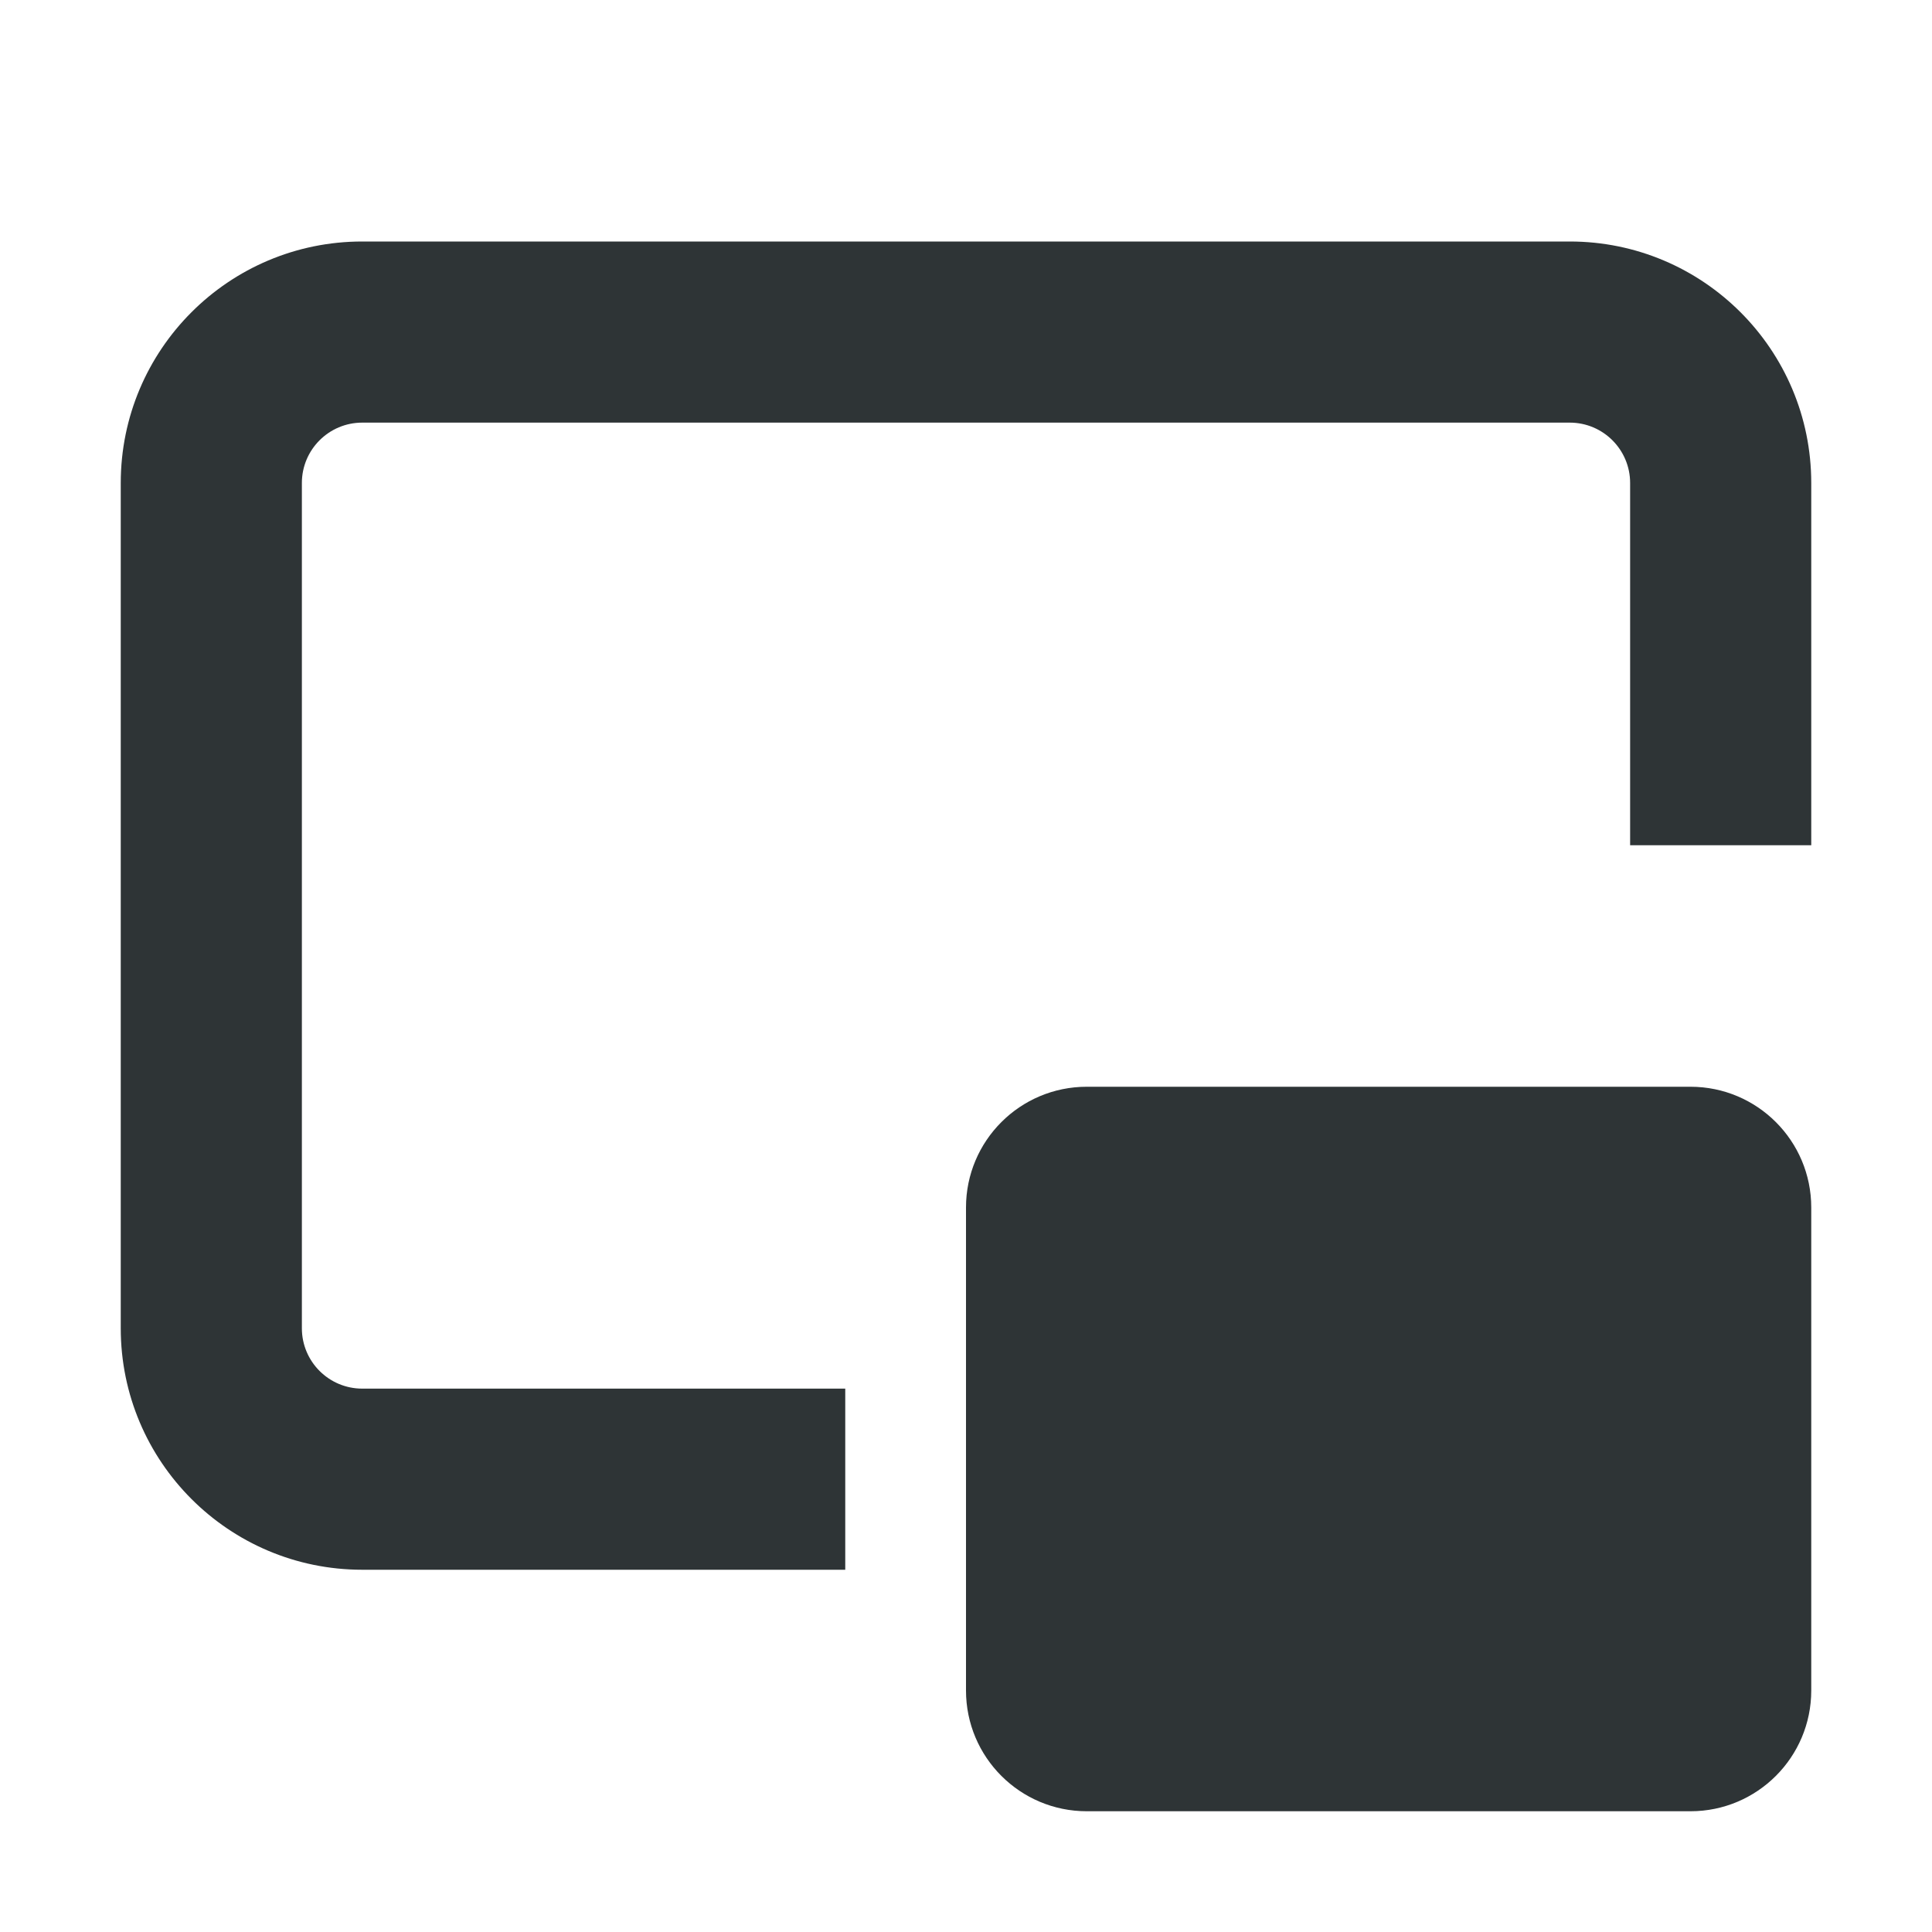
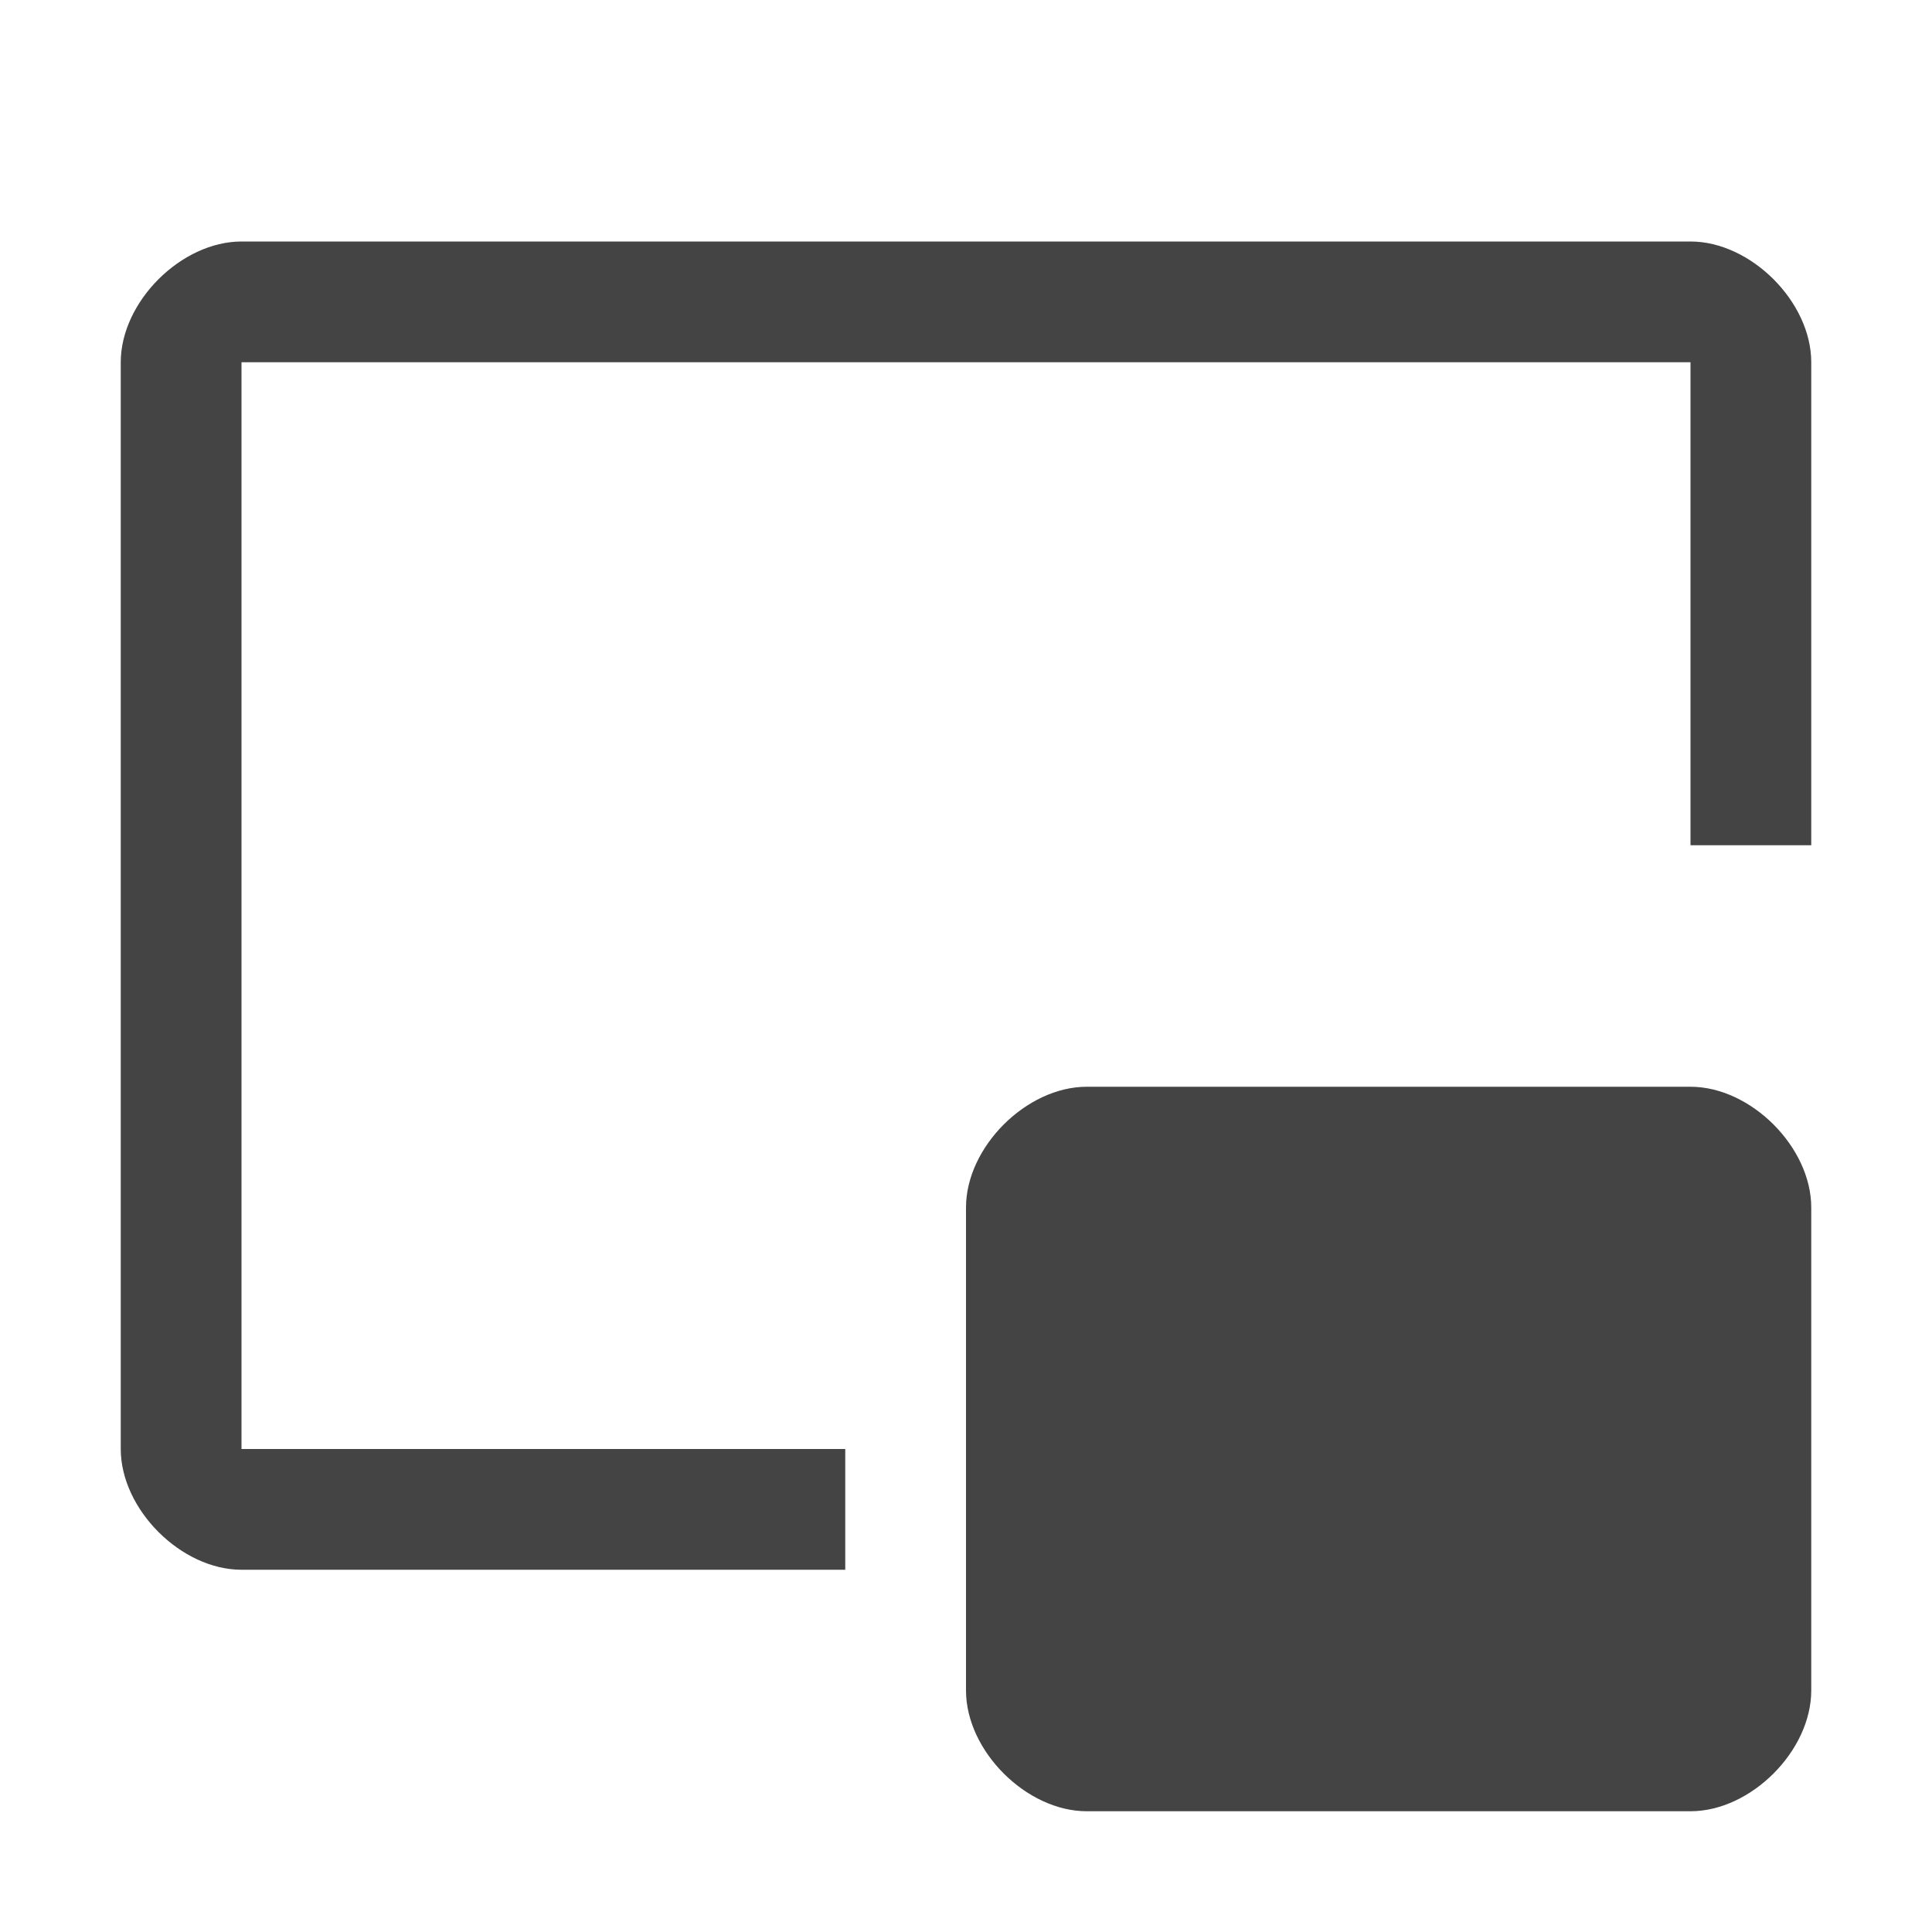
- <svg xmlns="http://www.w3.org/2000/svg" width="16" height="16" viewBox="0 0 16 16">
-   <path fill="#2e3436" d="M3 2a2 2 0 0 0-2 2v7a2 2 0 0 0 2 2h4v-1.5H3a.5.5 0 0 1-.5-.5V4a.5.5 0 0 1 .5-.5h10a.5.5 0 0 1 .5.5v3H15V4a2 2 0 0 0-2-2H3zm6 7a1 1 0 0 0-1 1v4a1 1 0 0 0 1 1h5a1 1 0 0 0 1-1v-4a1 1 0 0 0-1-1H9z" />
+ <svg xmlns="http://www.w3.org/2000/svg" width="16" height="16" version="1.1">
+   <defs>
+     <style id="current-color-scheme" type="text/css">
+    .ColorScheme-Text { color:#444444; }
+   </style>
+   </defs>
+   <path style="fill:currentColor" class="ColorScheme-Text" d="M2 2C1.5 2 1 2.5 1 3v9c0 .5.5 1 1 1h5v-1H2V3h12v4h1V3c0-.5-.5-1-1-1Z" />
+   <path style="fill:currentColor" class="ColorScheme-Text" d="M9 9c-.5 0-1 .5-1 1v4c0 .5.5 1 1 1h5c.5 0 1-.5 1-1v-4c0-.5-.5-1-1-1Z" />
</svg>
